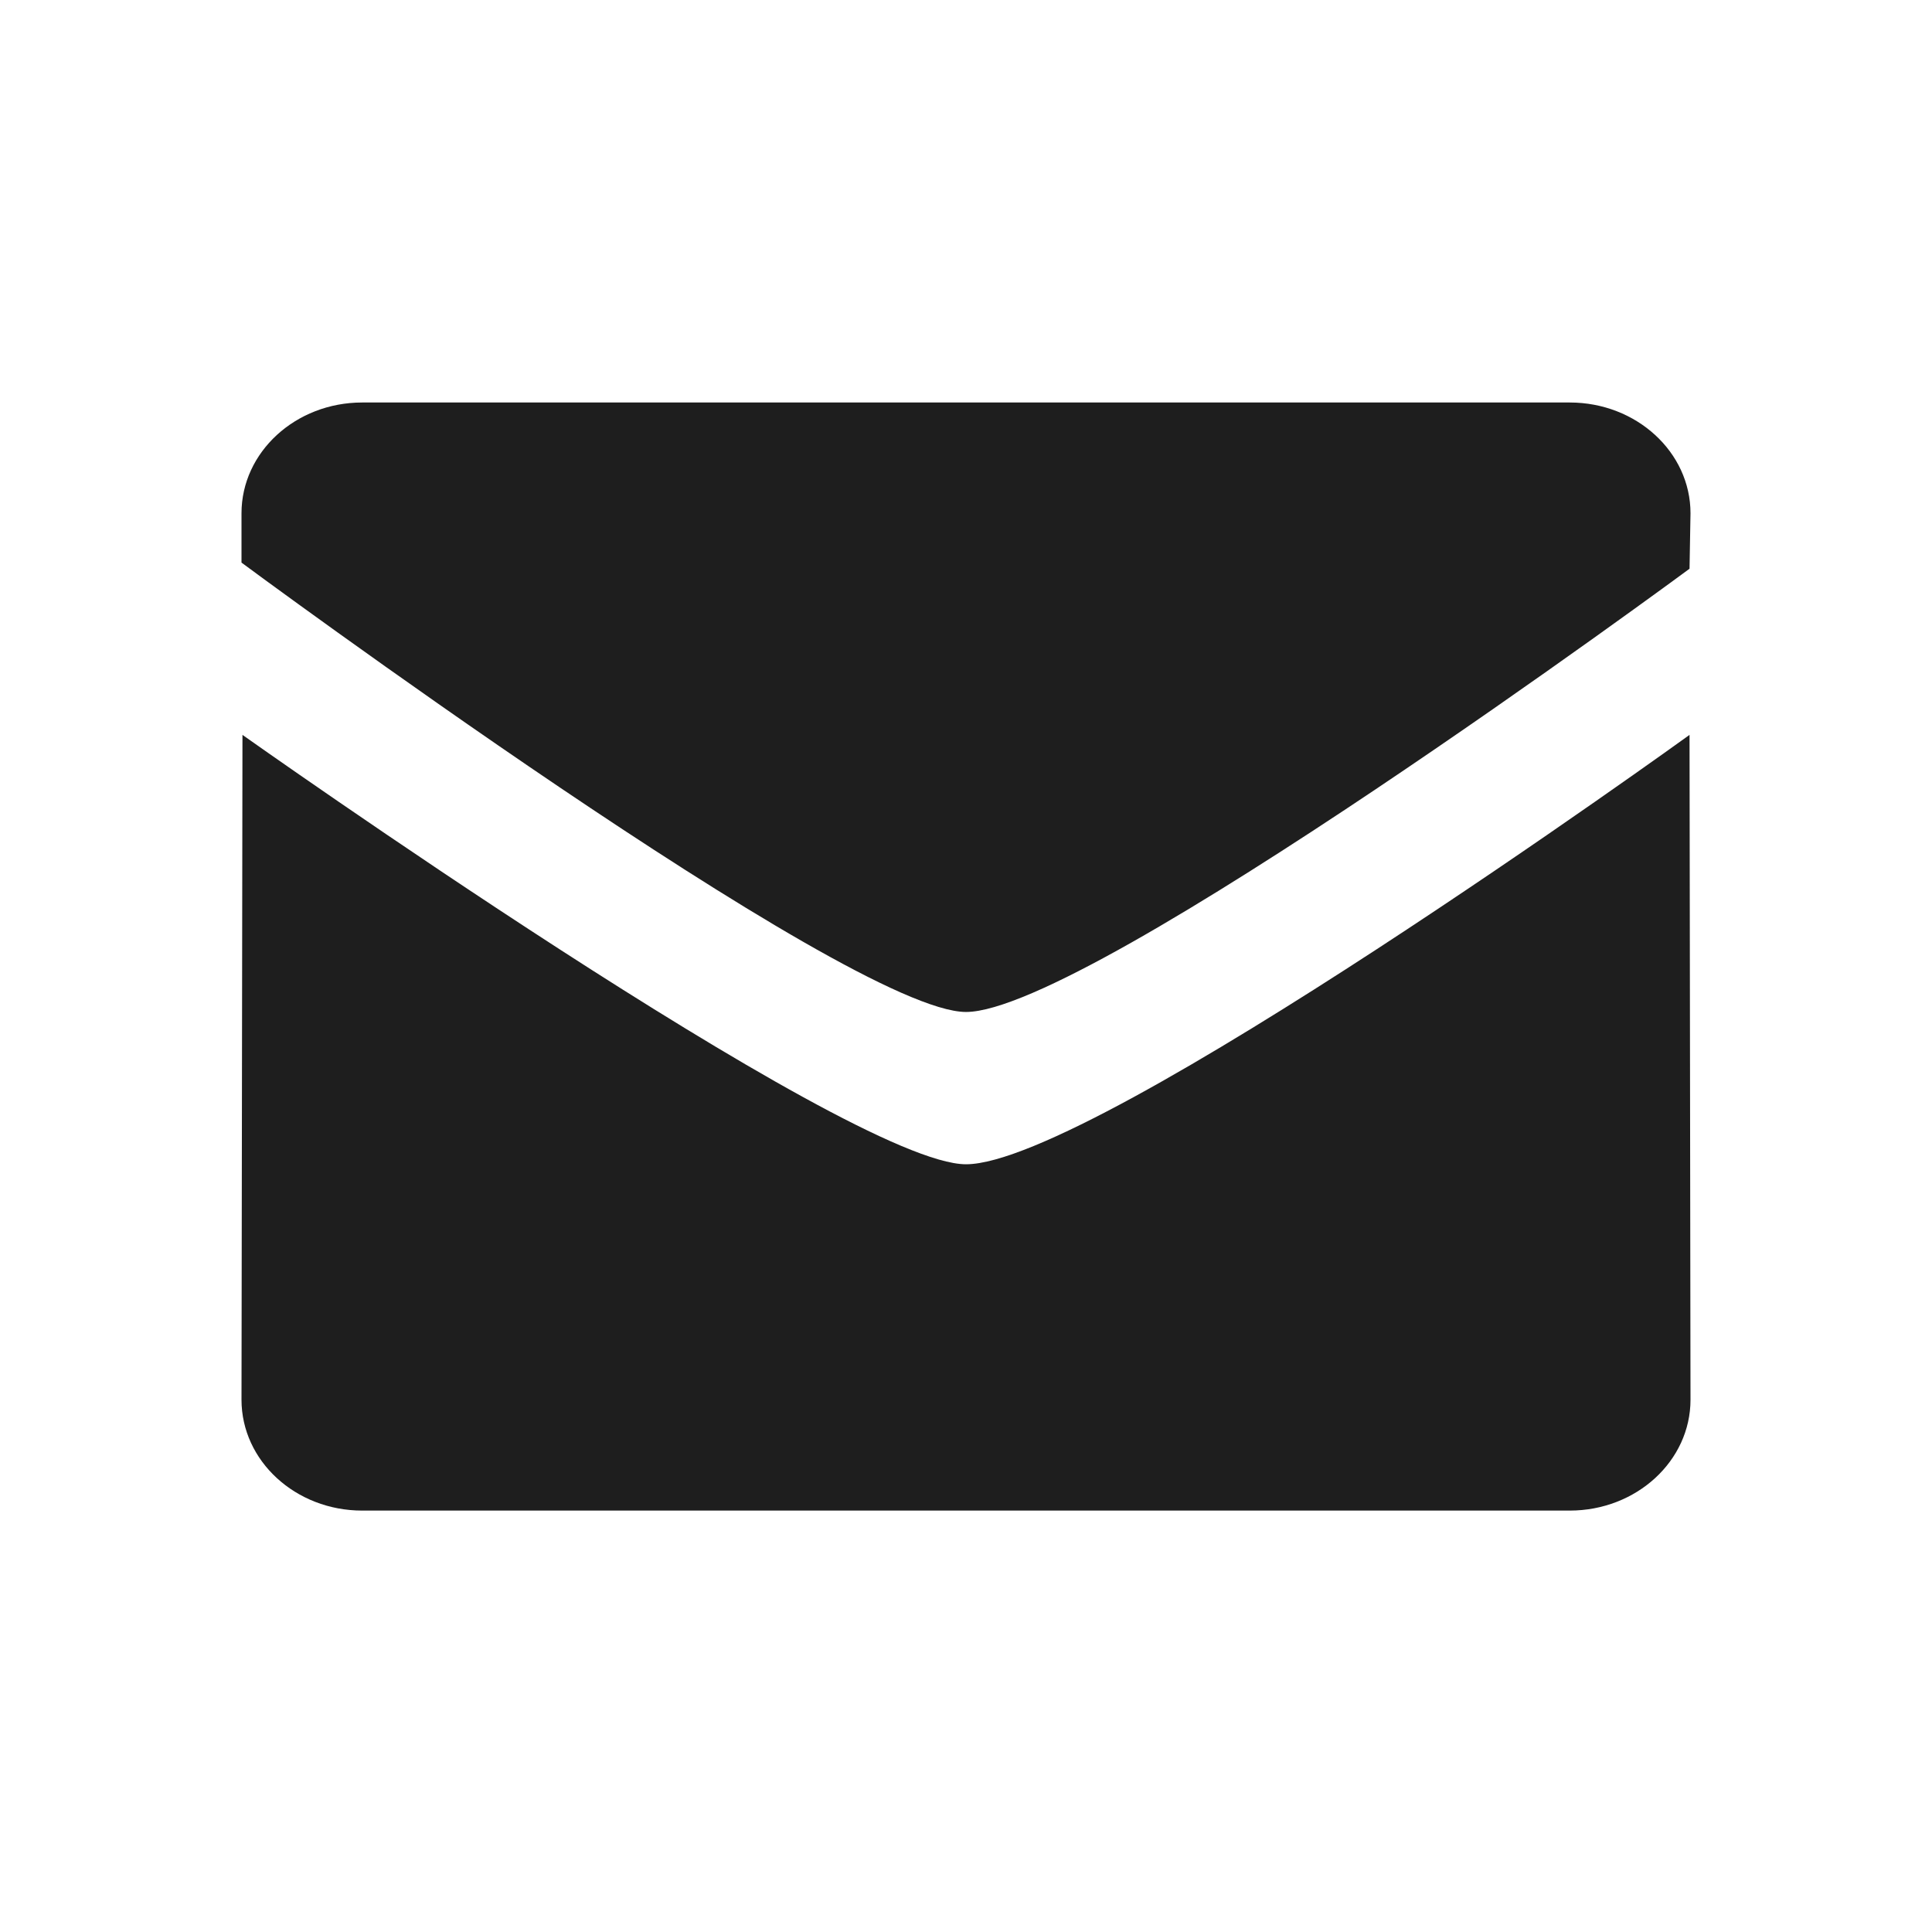
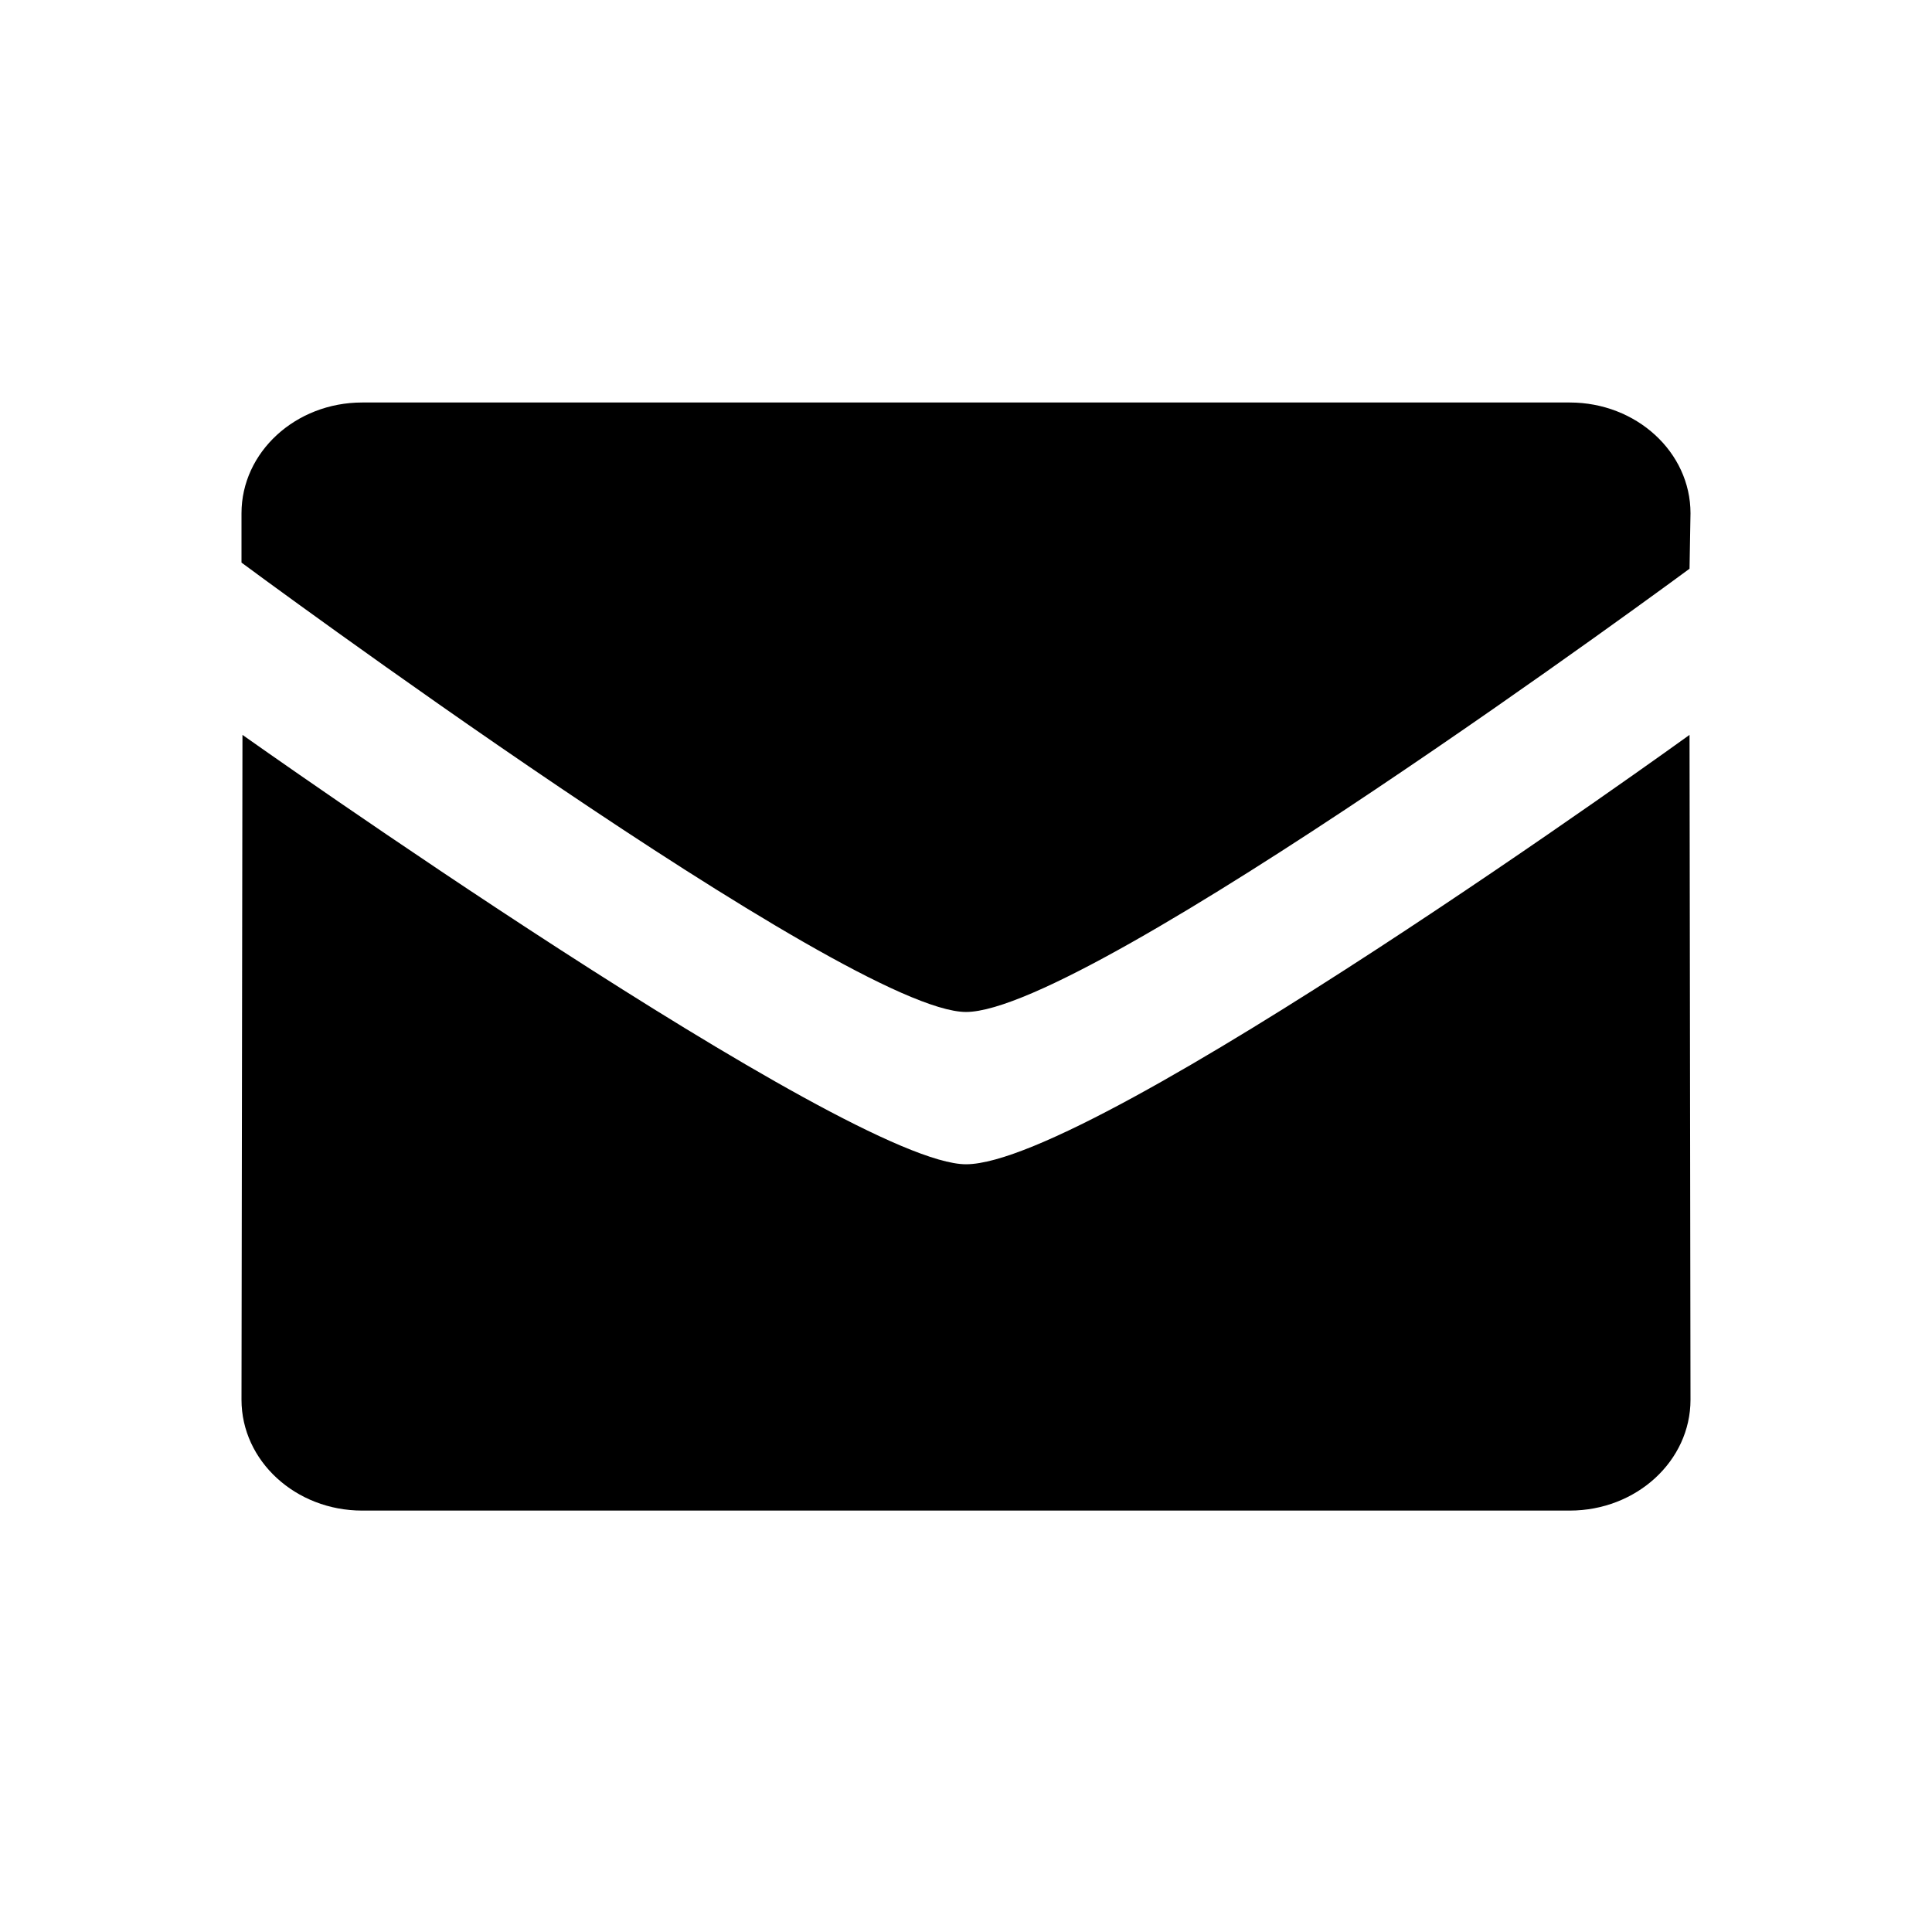
<svg xmlns="http://www.w3.org/2000/svg" width="24" height="24" viewBox="0 0 24 24">
-   <path fill="#1E1E1E" fill-rule="evenodd" d="M12,12.571 C10.537,12.571 3,6.989 3,6.989 L3,6.376 C3,5.617 3.672,5 4.499,5 L19.5,5 C20.328,5 21,5.617 21,6.376 L20.988,7.065 C20.988,7.065 13.533,12.571 12,12.571 L12,12.571 Z M12,14.463 C13.604,14.463 20.988,9.129 20.988,9.129 L21,17.388 C21,18.148 20.328,18.765 19.5,18.765 L4.499,18.765 C3.672,18.765 3,18.148 3,17.388 L3.012,9.129 C3.012,9.129 10.537,14.463 12,14.463 L12,14.463 Z" />
+   <path fill="#000000" fill-rule="evenodd" d="M12,12.571 C10.537,12.571 3,6.989 3,6.989 L3,6.376 C3,5.617 3.672,5 4.499,5 L19.5,5 C20.328,5 21,5.617 21,6.376 L20.988,7.065 C20.988,7.065 13.533,12.571 12,12.571 L12,12.571 Z M12,14.463 C13.604,14.463 20.988,9.129 20.988,9.129 L21,17.388 C21,18.148 20.328,18.765 19.5,18.765 L4.499,18.765 C3.672,18.765 3,18.148 3,17.388 L3.012,9.129 C3.012,9.129 10.537,14.463 12,14.463 L12,14.463 Z" />
</svg>
